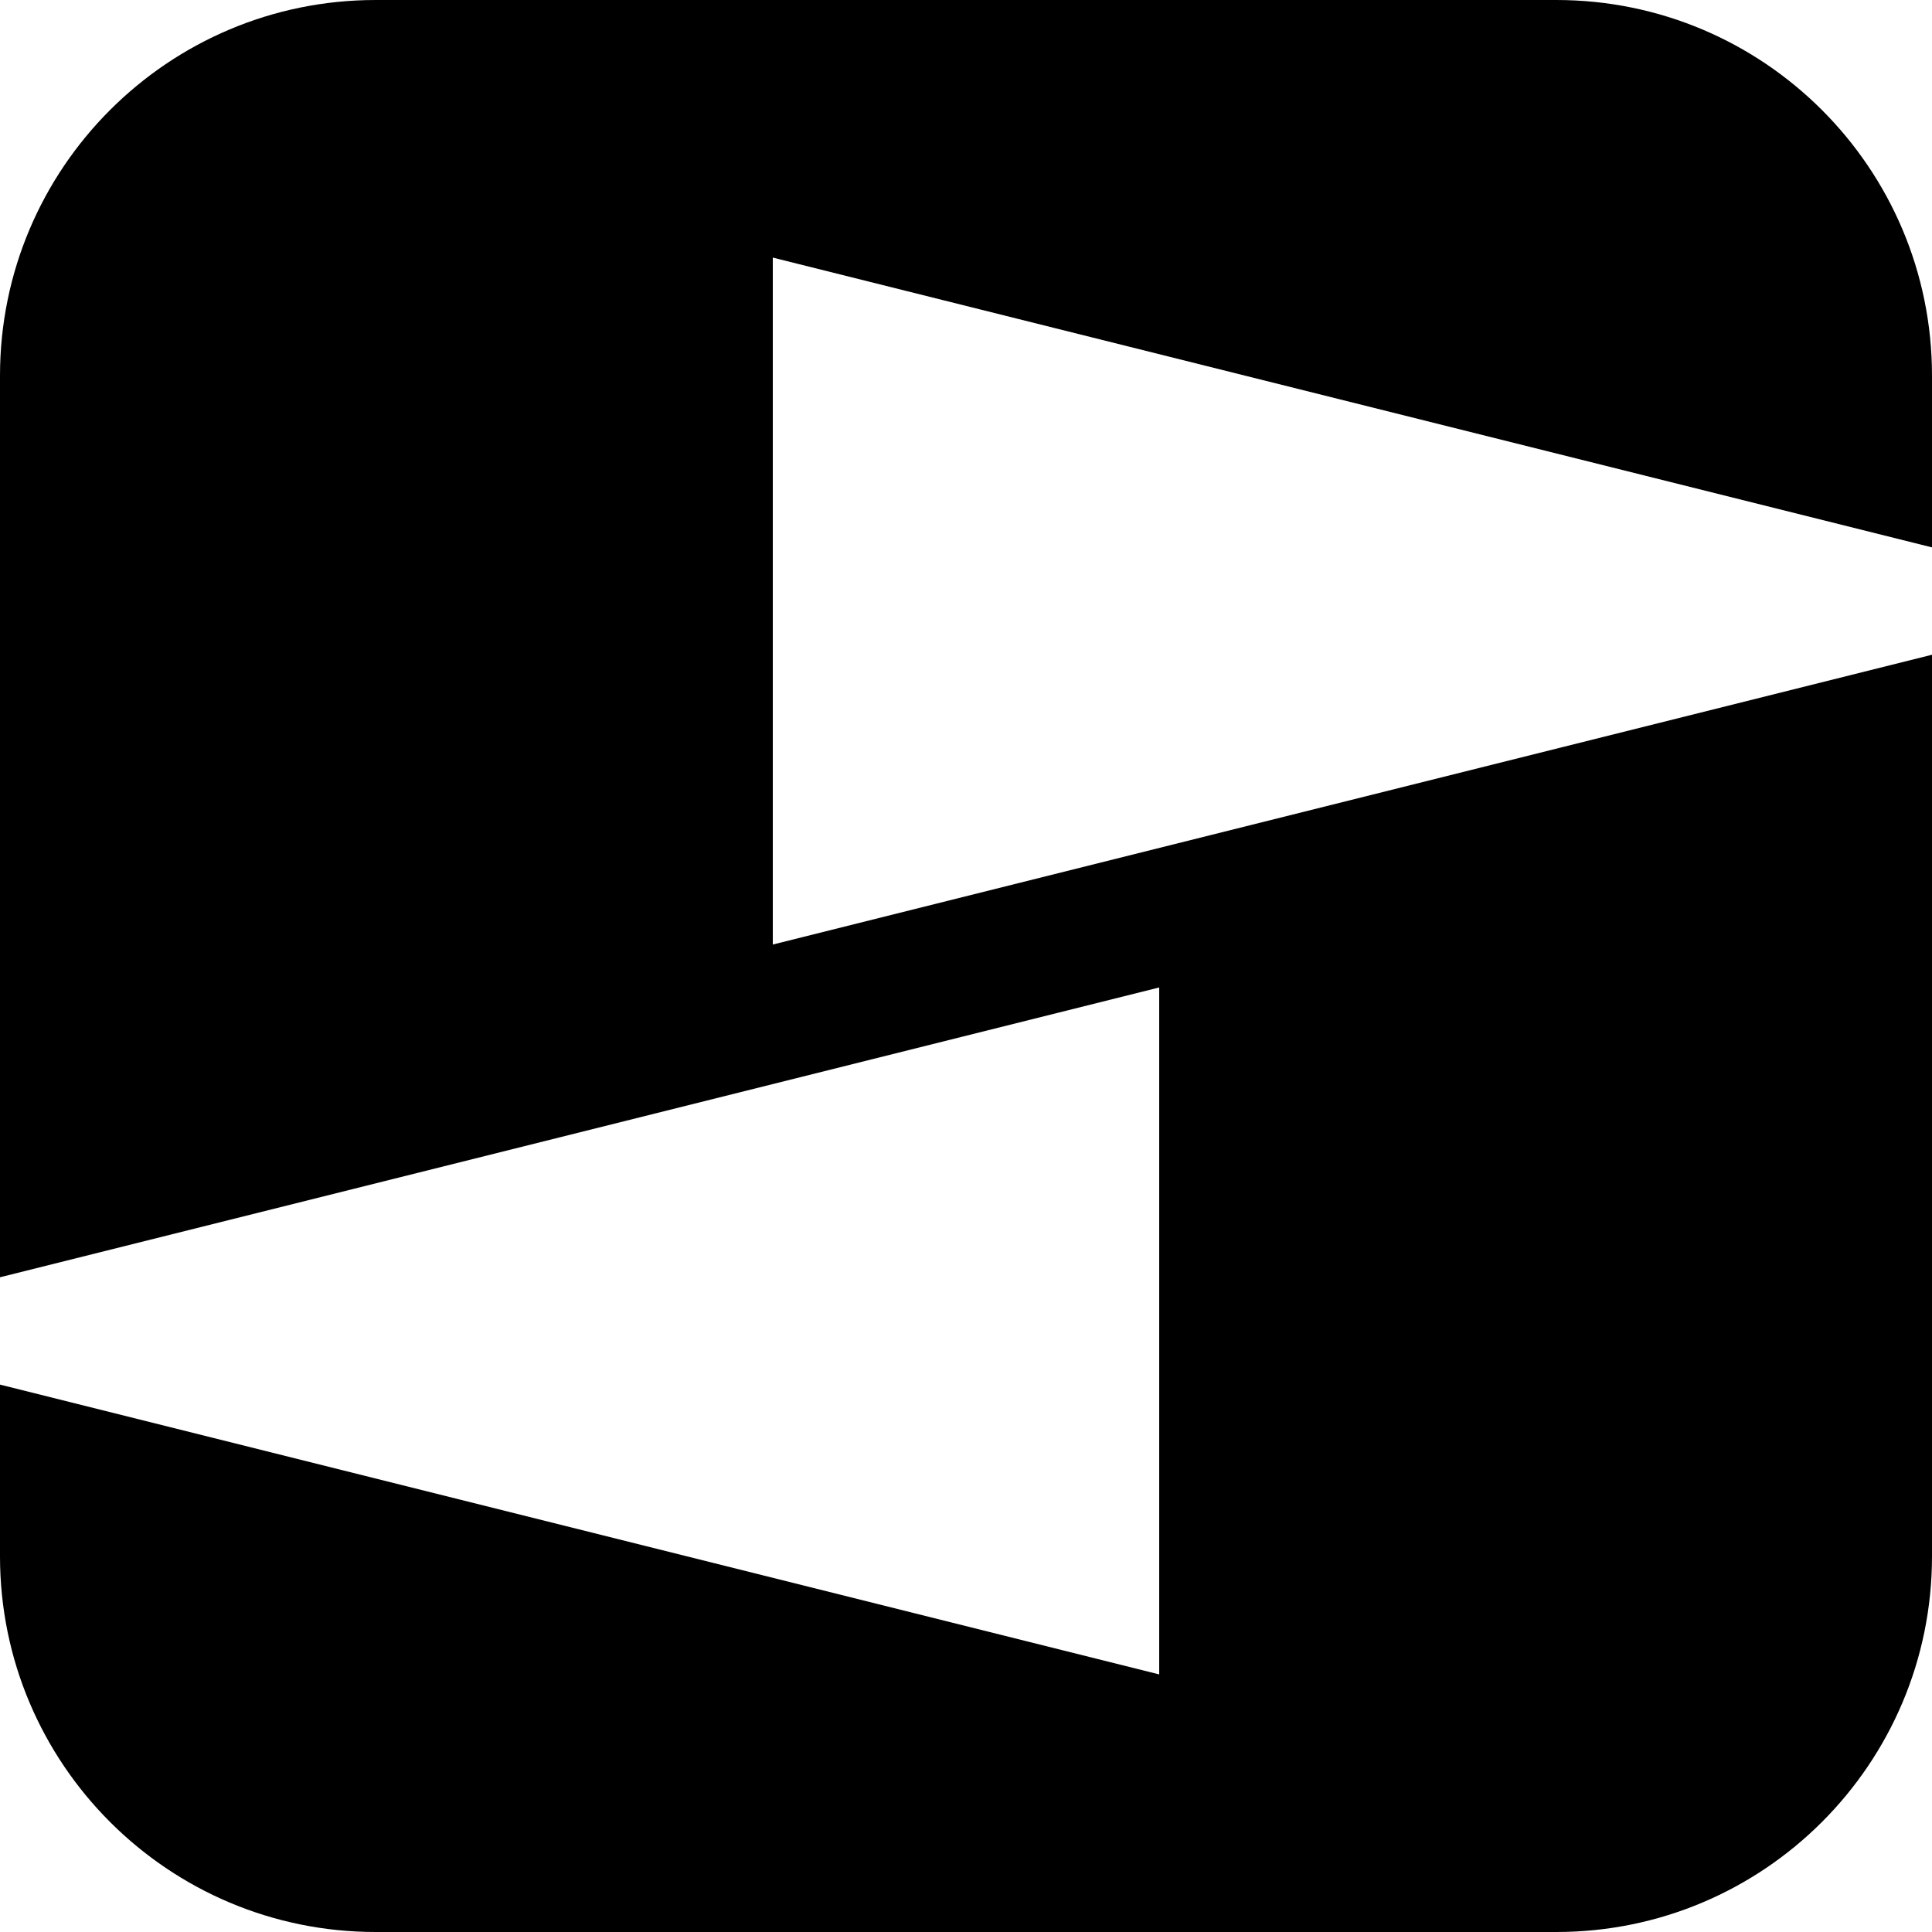
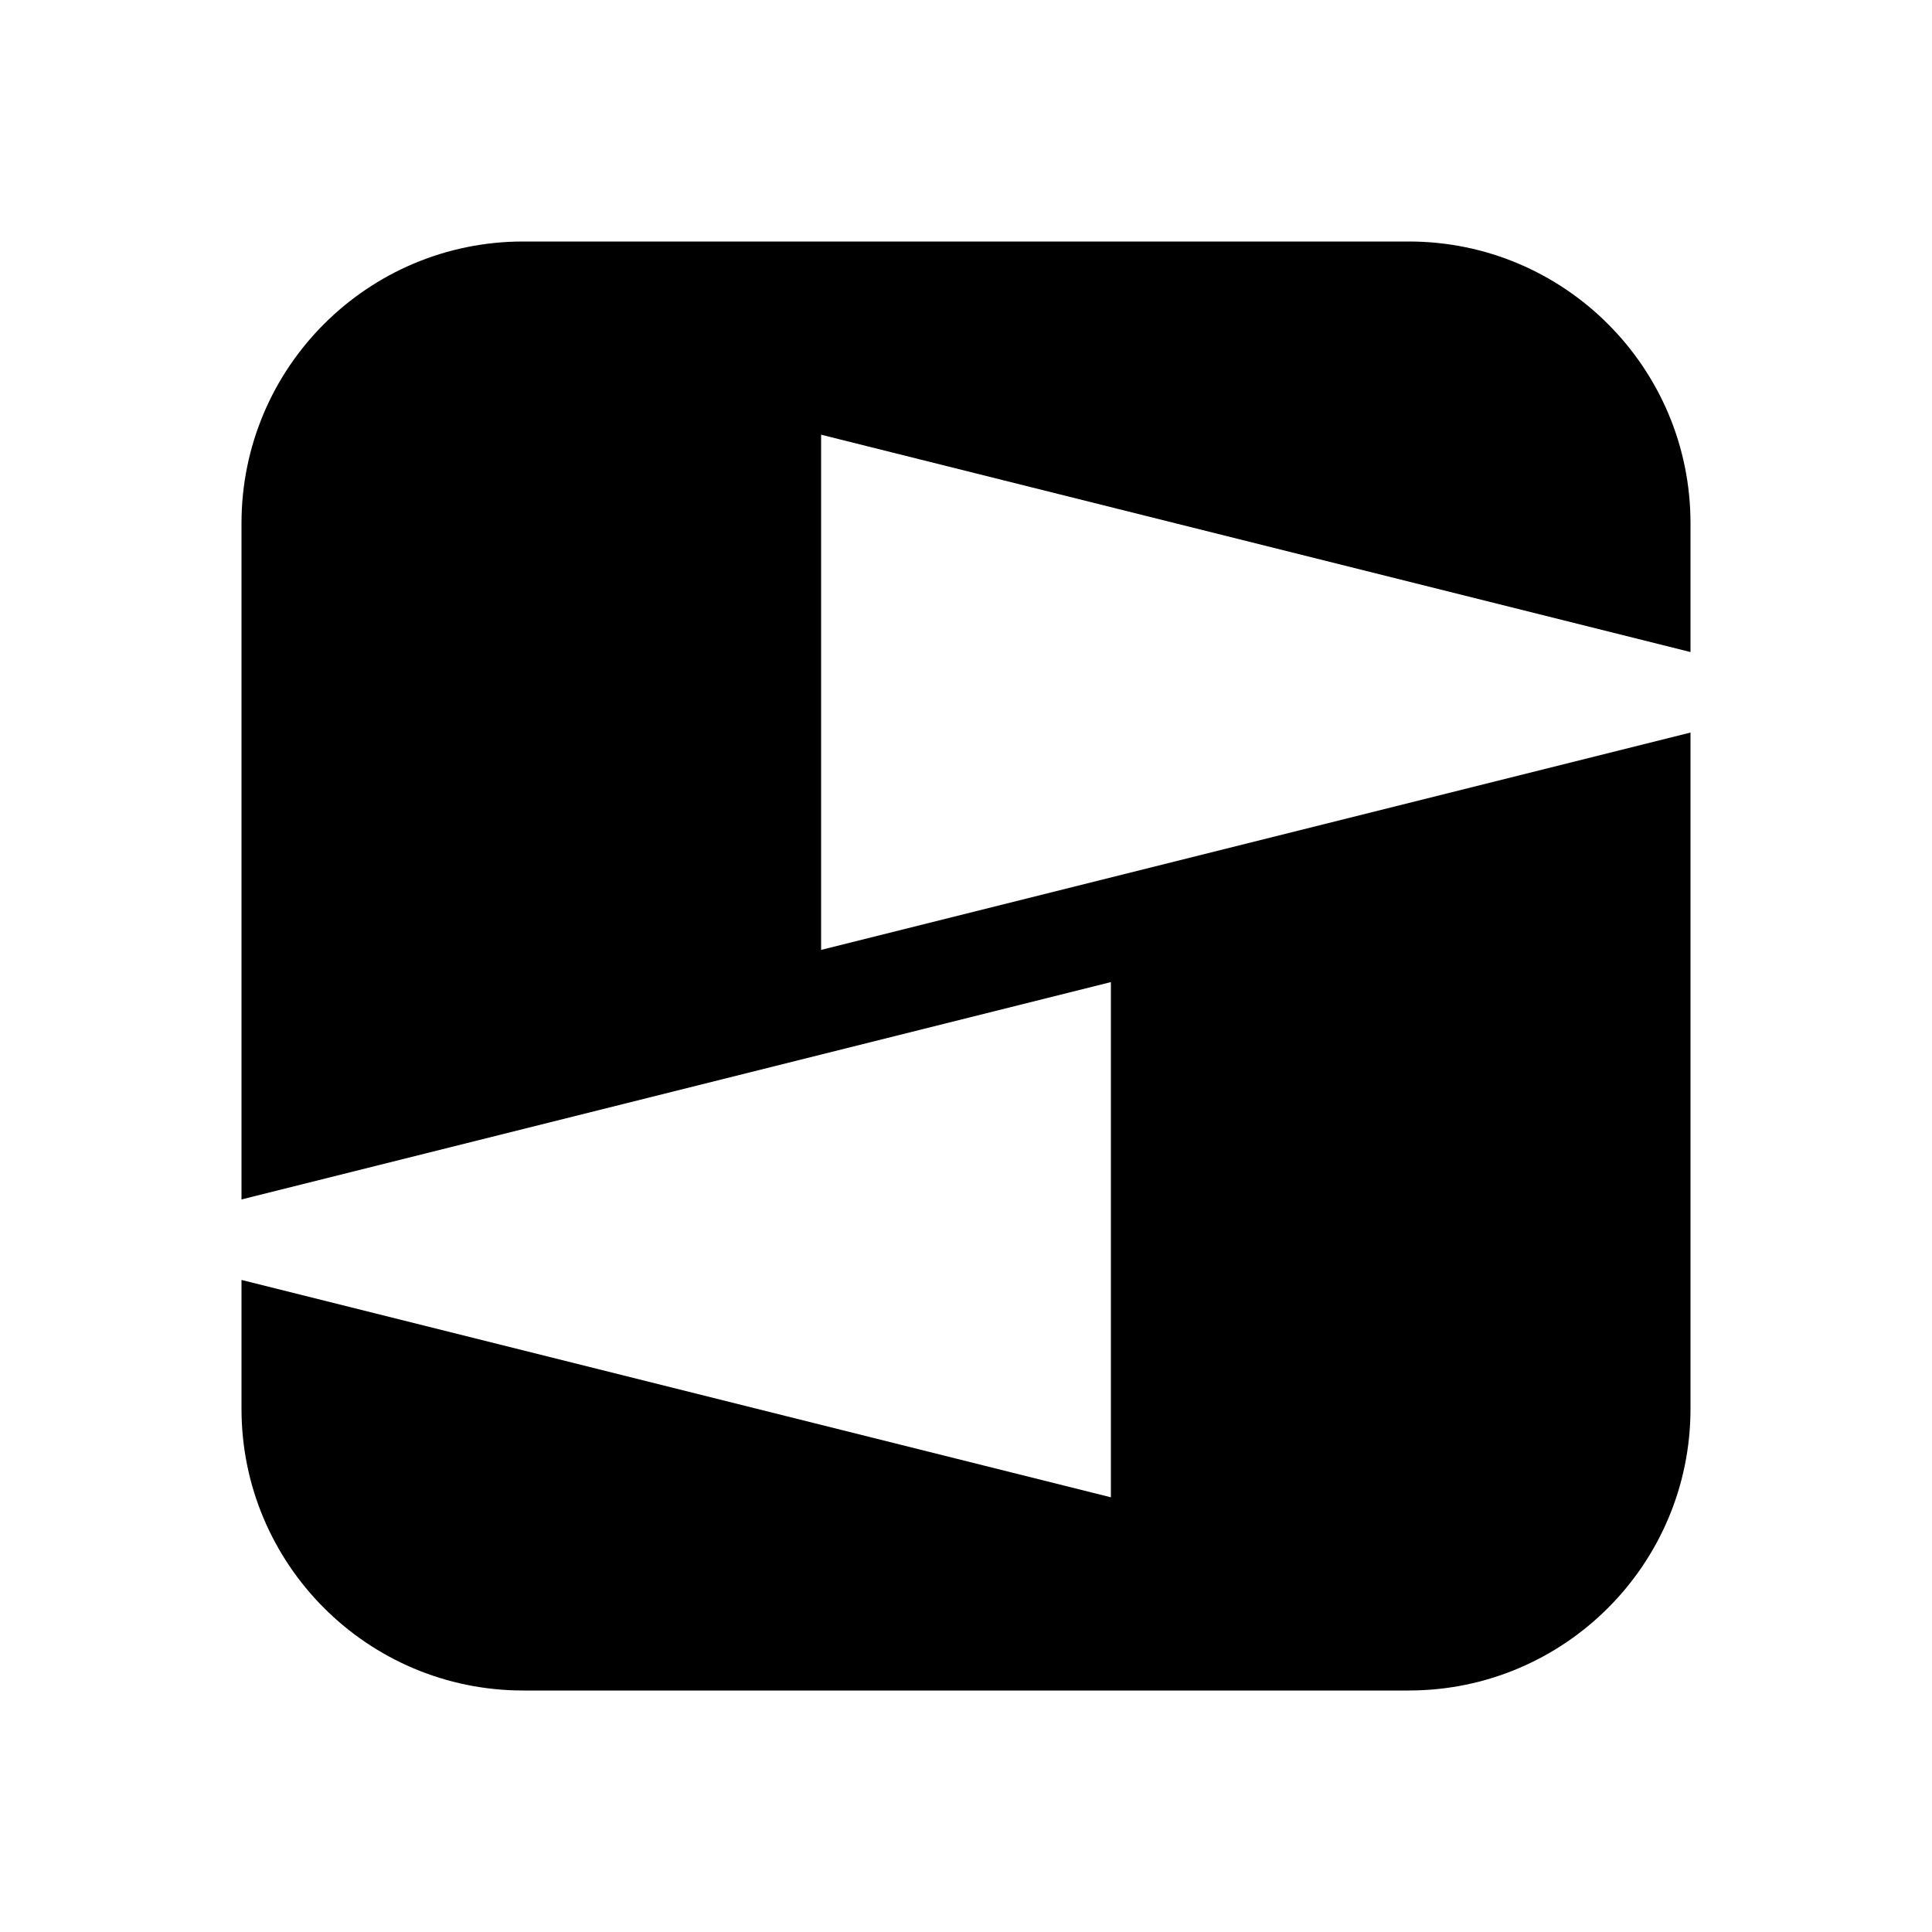
- <svg xmlns="http://www.w3.org/2000/svg" fill="none" viewBox="0 0 18 18">
-   <path fill="#000" fill-rule="evenodd" d="M3.5 0h11A3.5 3.5 0 0 1 18 3.5v11a3.5 3.5 0 0 1-3.5 3.5h-11A3.5 3.5 0 0 1 0 14.5v-11A3.5 3.5 0 0 1 3.5 0Zm3.7 2.4v6.4L18 6.1v-1L7.2 2.4Zm3.6 13.2V9.2L0 11.9v1l10.8 2.7Z" clip-rule="evenodd" />
+ <svg xmlns="http://www.w3.org/2000/svg" fill="none" viewBox="0 0 24 24">
+   <path fill="#000" fill-rule="evenodd" d="M6.5 3h11A3.5 3.5 0 0 1 21 6.5v11a3.5 3.5 0 0 1-3.5 3.5h-11A3.5 3.5 0 0 1 3 17.5v-11A3.5 3.5 0 0 1 6.5 3Zm3.7 2.4v6.4L21 9.1v-1L10.2 5.4Zm3.6 13.2v-6.4L3 14.9v1l10.8 2.7Z" clip-rule="evenodd" />
</svg>
